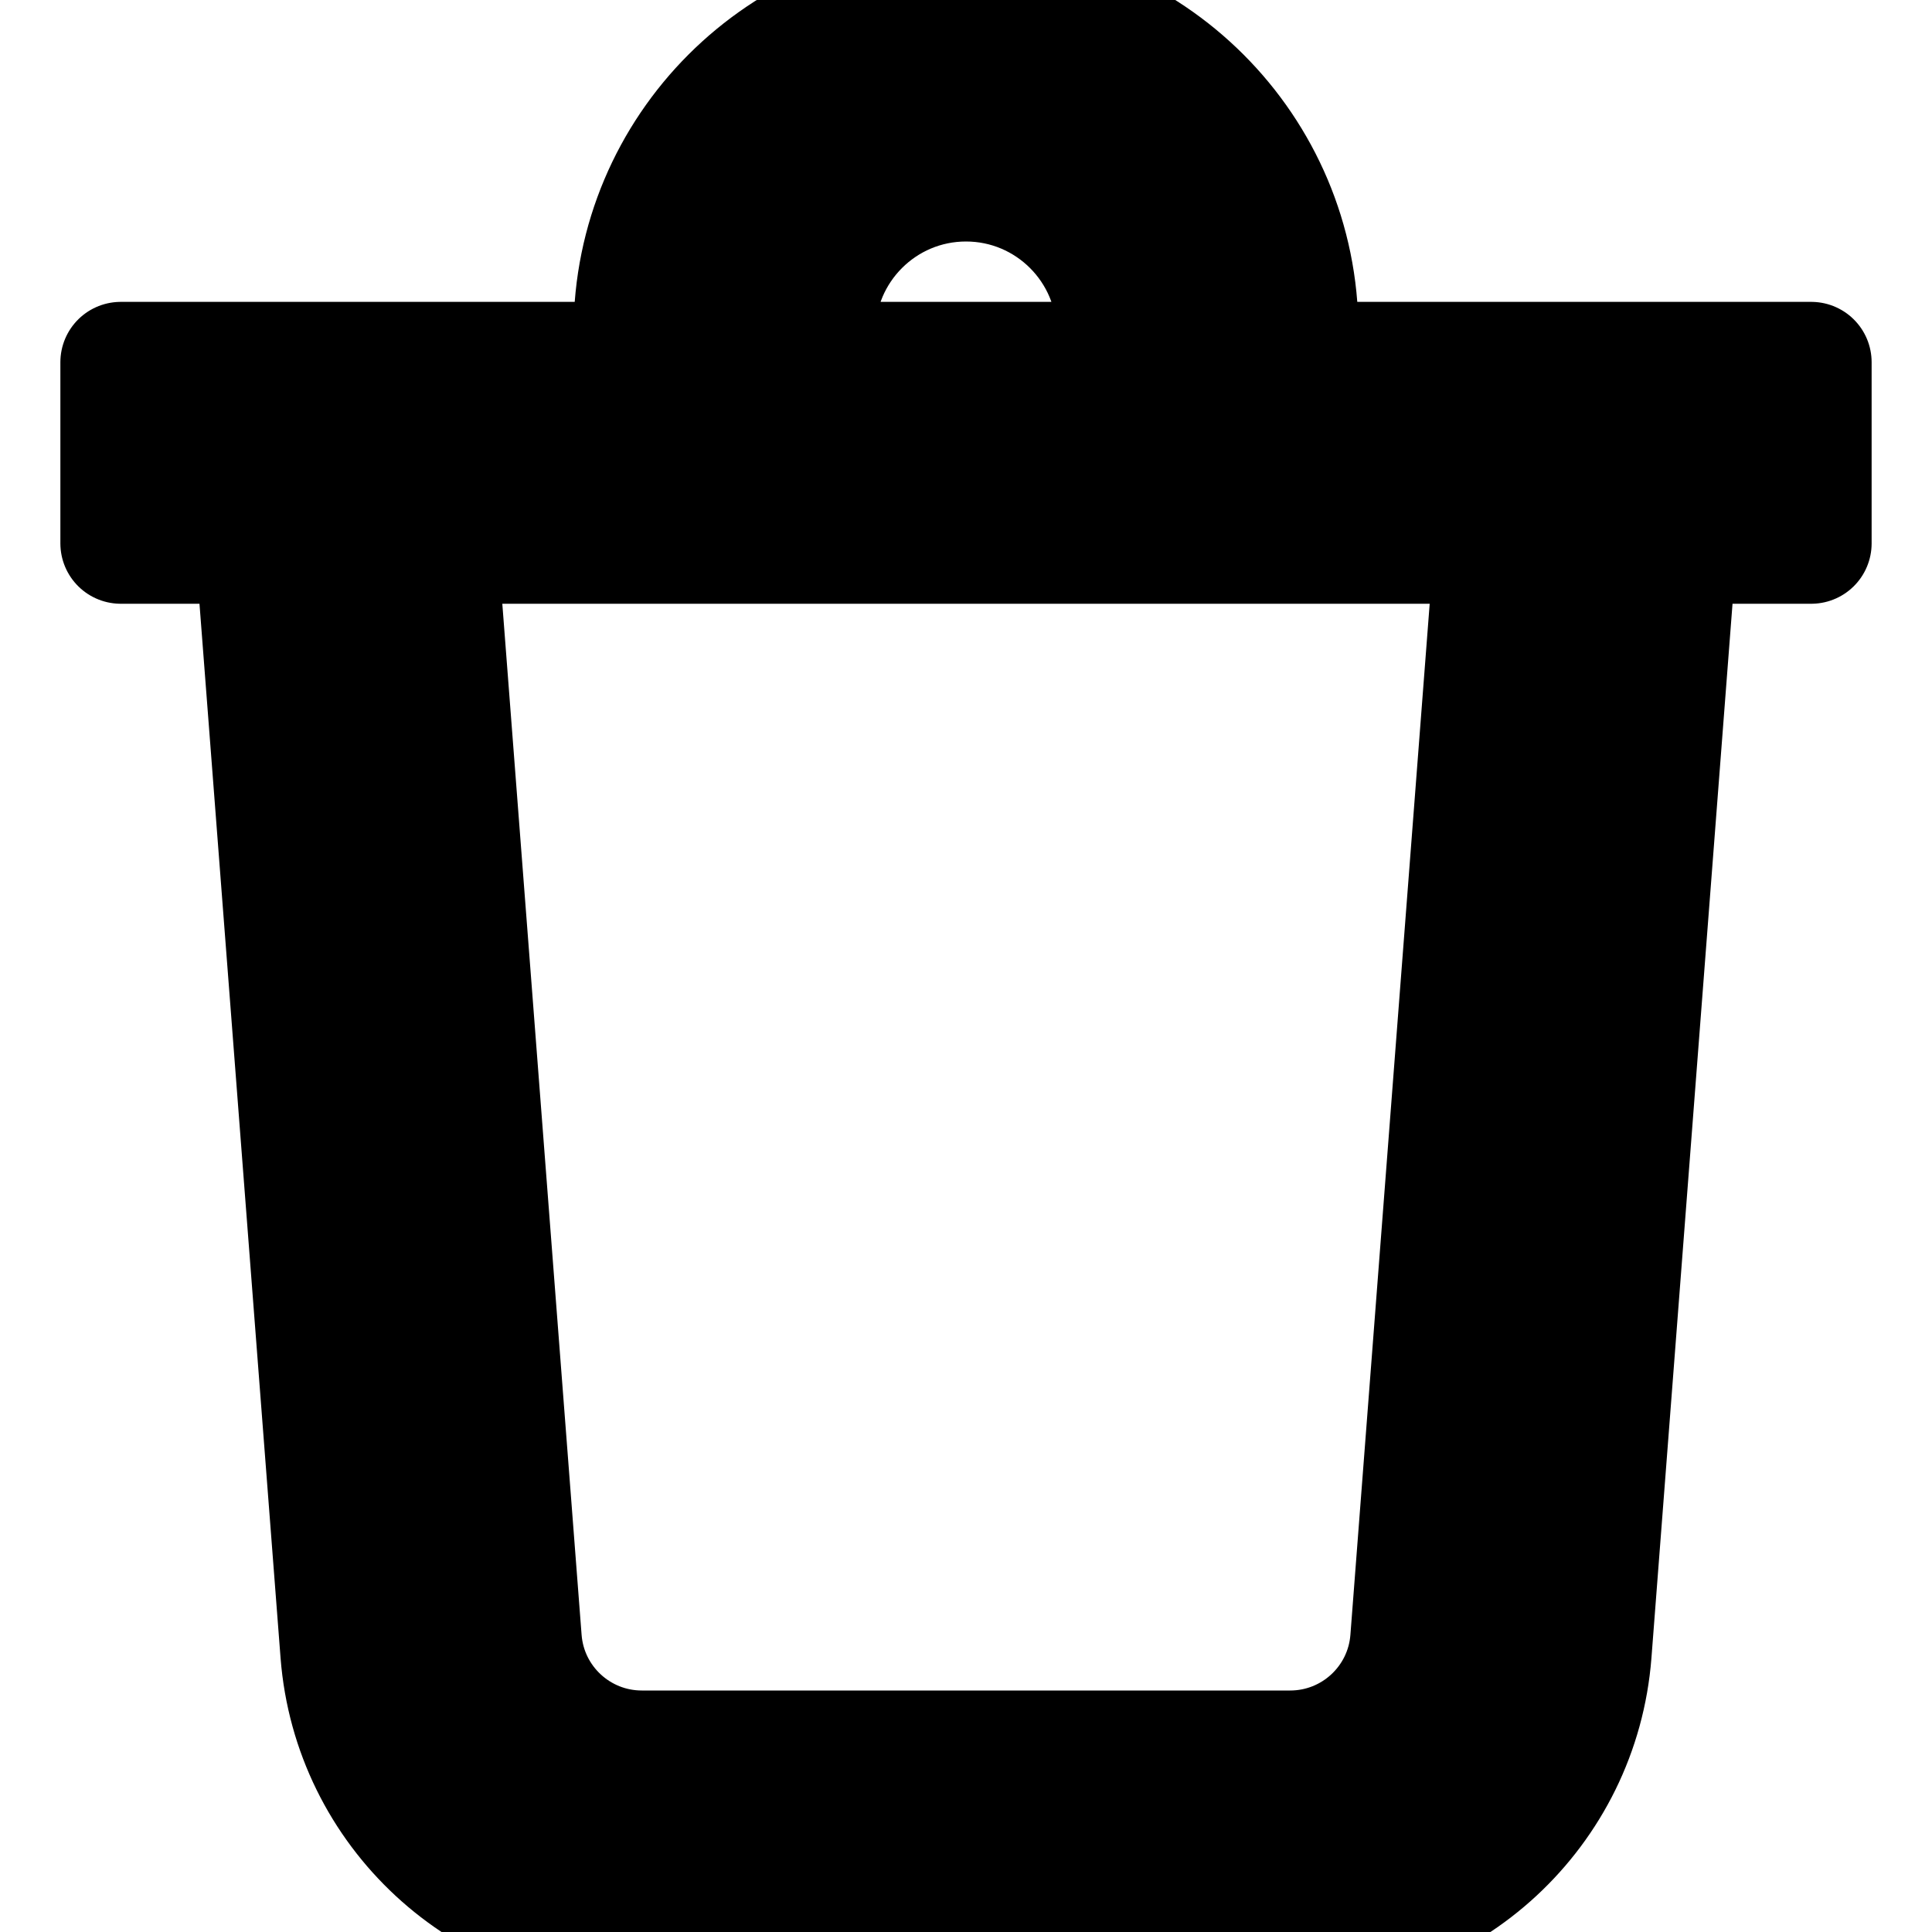
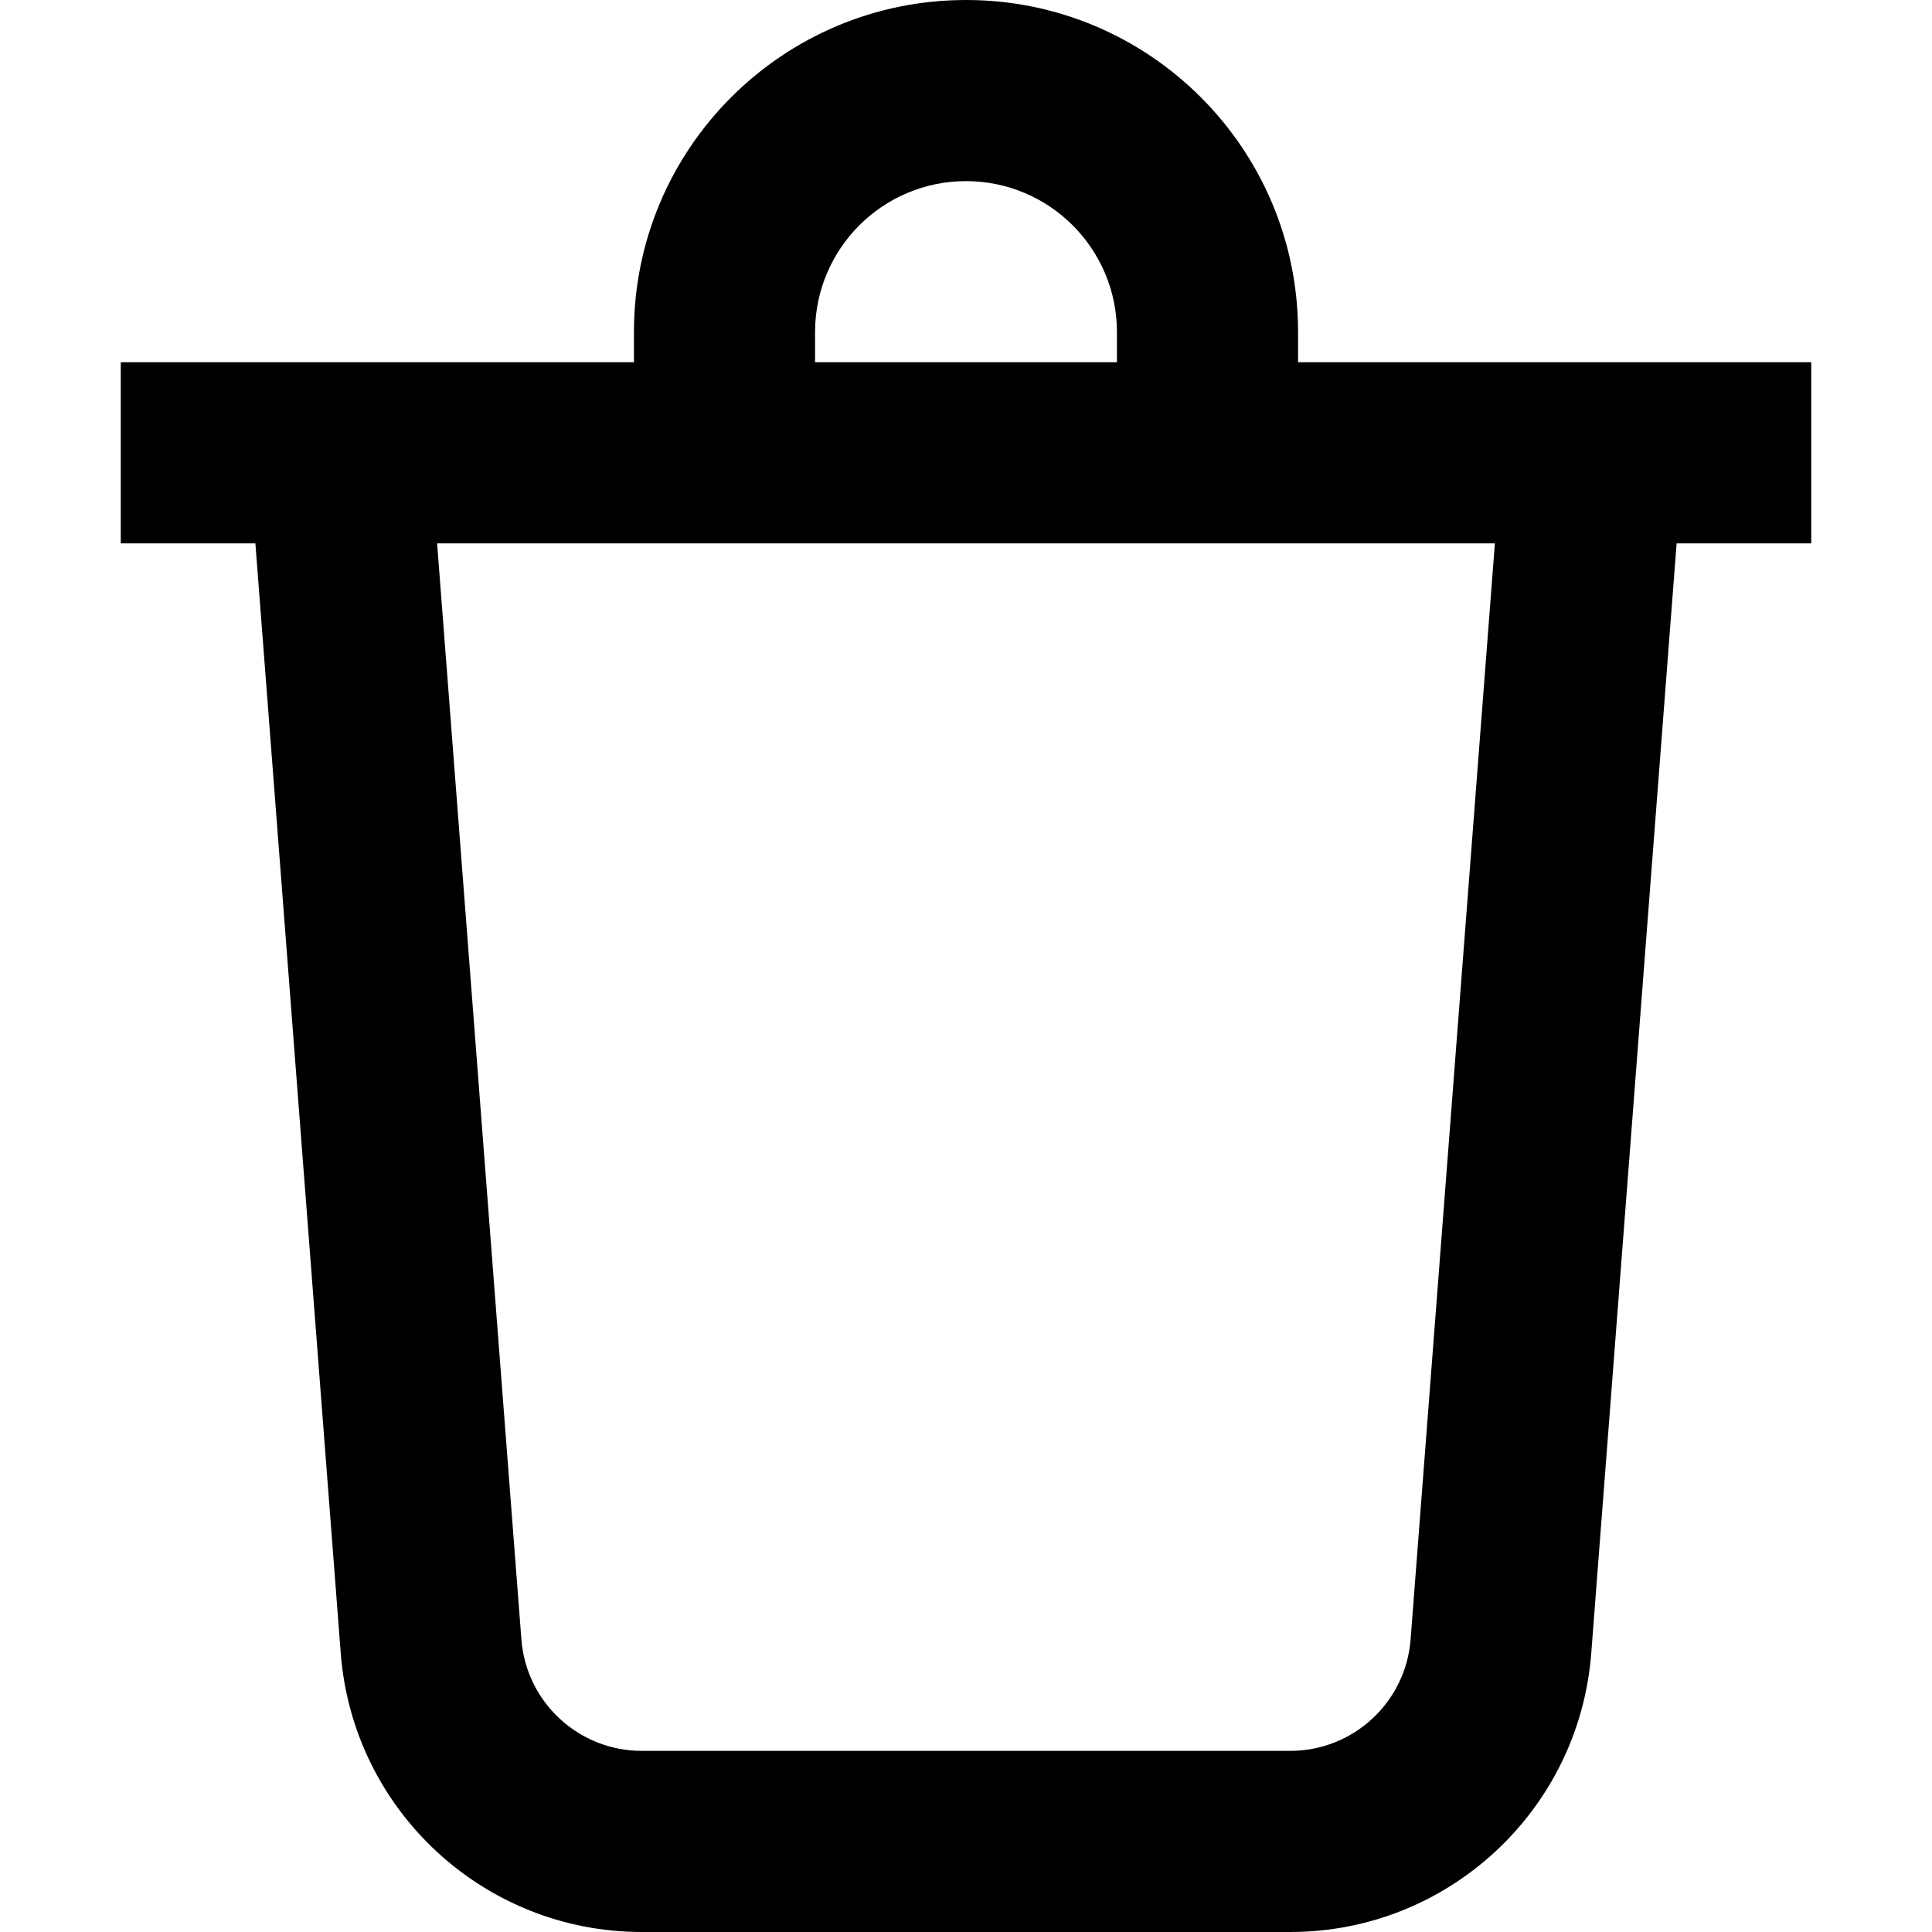
- <svg xmlns="http://www.w3.org/2000/svg" height="24" stroke-linejoin="round" viewBox="0 0 16 16" width="24" stroke="currentColor">
+ <svg xmlns="http://www.w3.org/2000/svg" height="24" stroke-linejoin="round" viewBox="0 0 16 16" width="24">
  <path fill-rule="evenodd" clip-rule="evenodd" d="M6.75 2.75C6.75 2.06 7.31 1.5 8 1.5C8.69 1.5 9.25 2.06 9.25 2.75V3H6.75V2.75ZM5.25 3V2.75C5.25 1.231 6.481 0 8 0C9.519 0 10.75 1.231 10.75 2.75V3H12.92H14.25H15V4.5H14.25H13.885L13.178 13.692C13.077 14.994 11.991 16 10.685 16H5.315C4.009 16 2.923 14.994 2.822 13.692L2.115 4.5H1.75H1V3H1.75H3.08H5.25ZM4.318 13.577L3.62 4.5H12.38L11.682 13.577C11.642 14.098 11.207 14.5 10.685 14.5H5.315C4.793 14.5 4.358 14.098 4.318 13.577Z" fill="currentColor" />
</svg>
